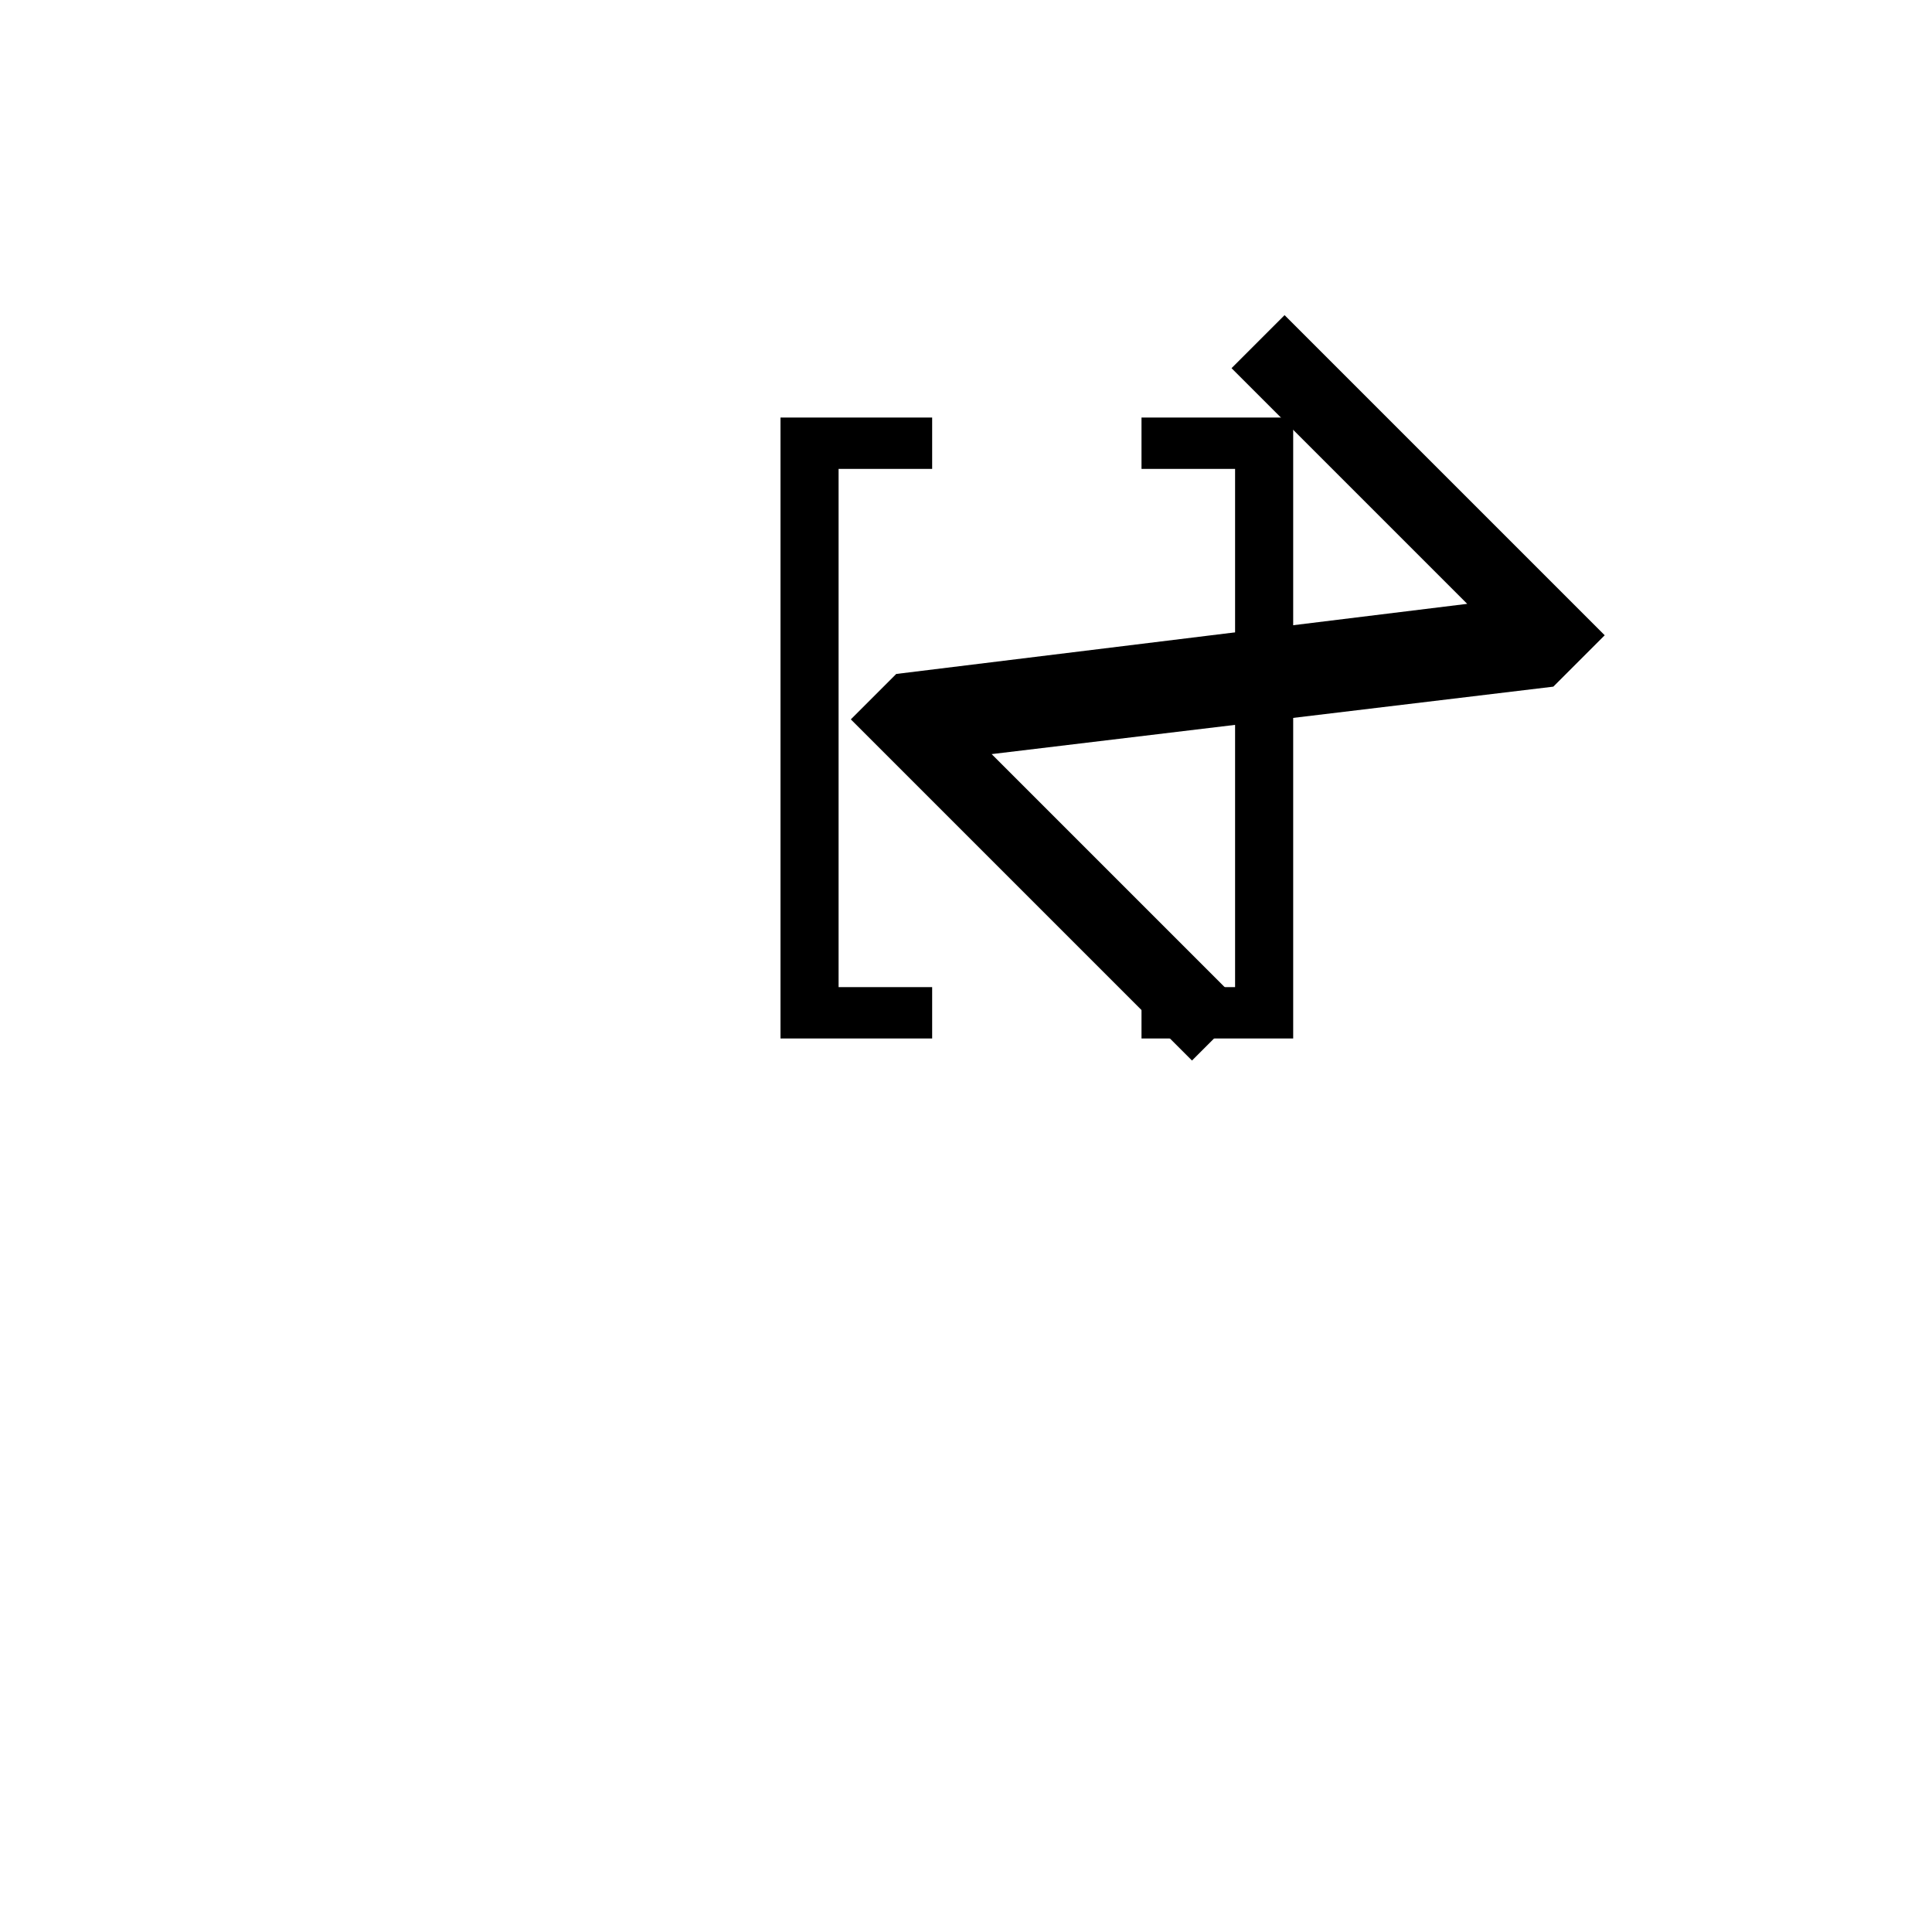
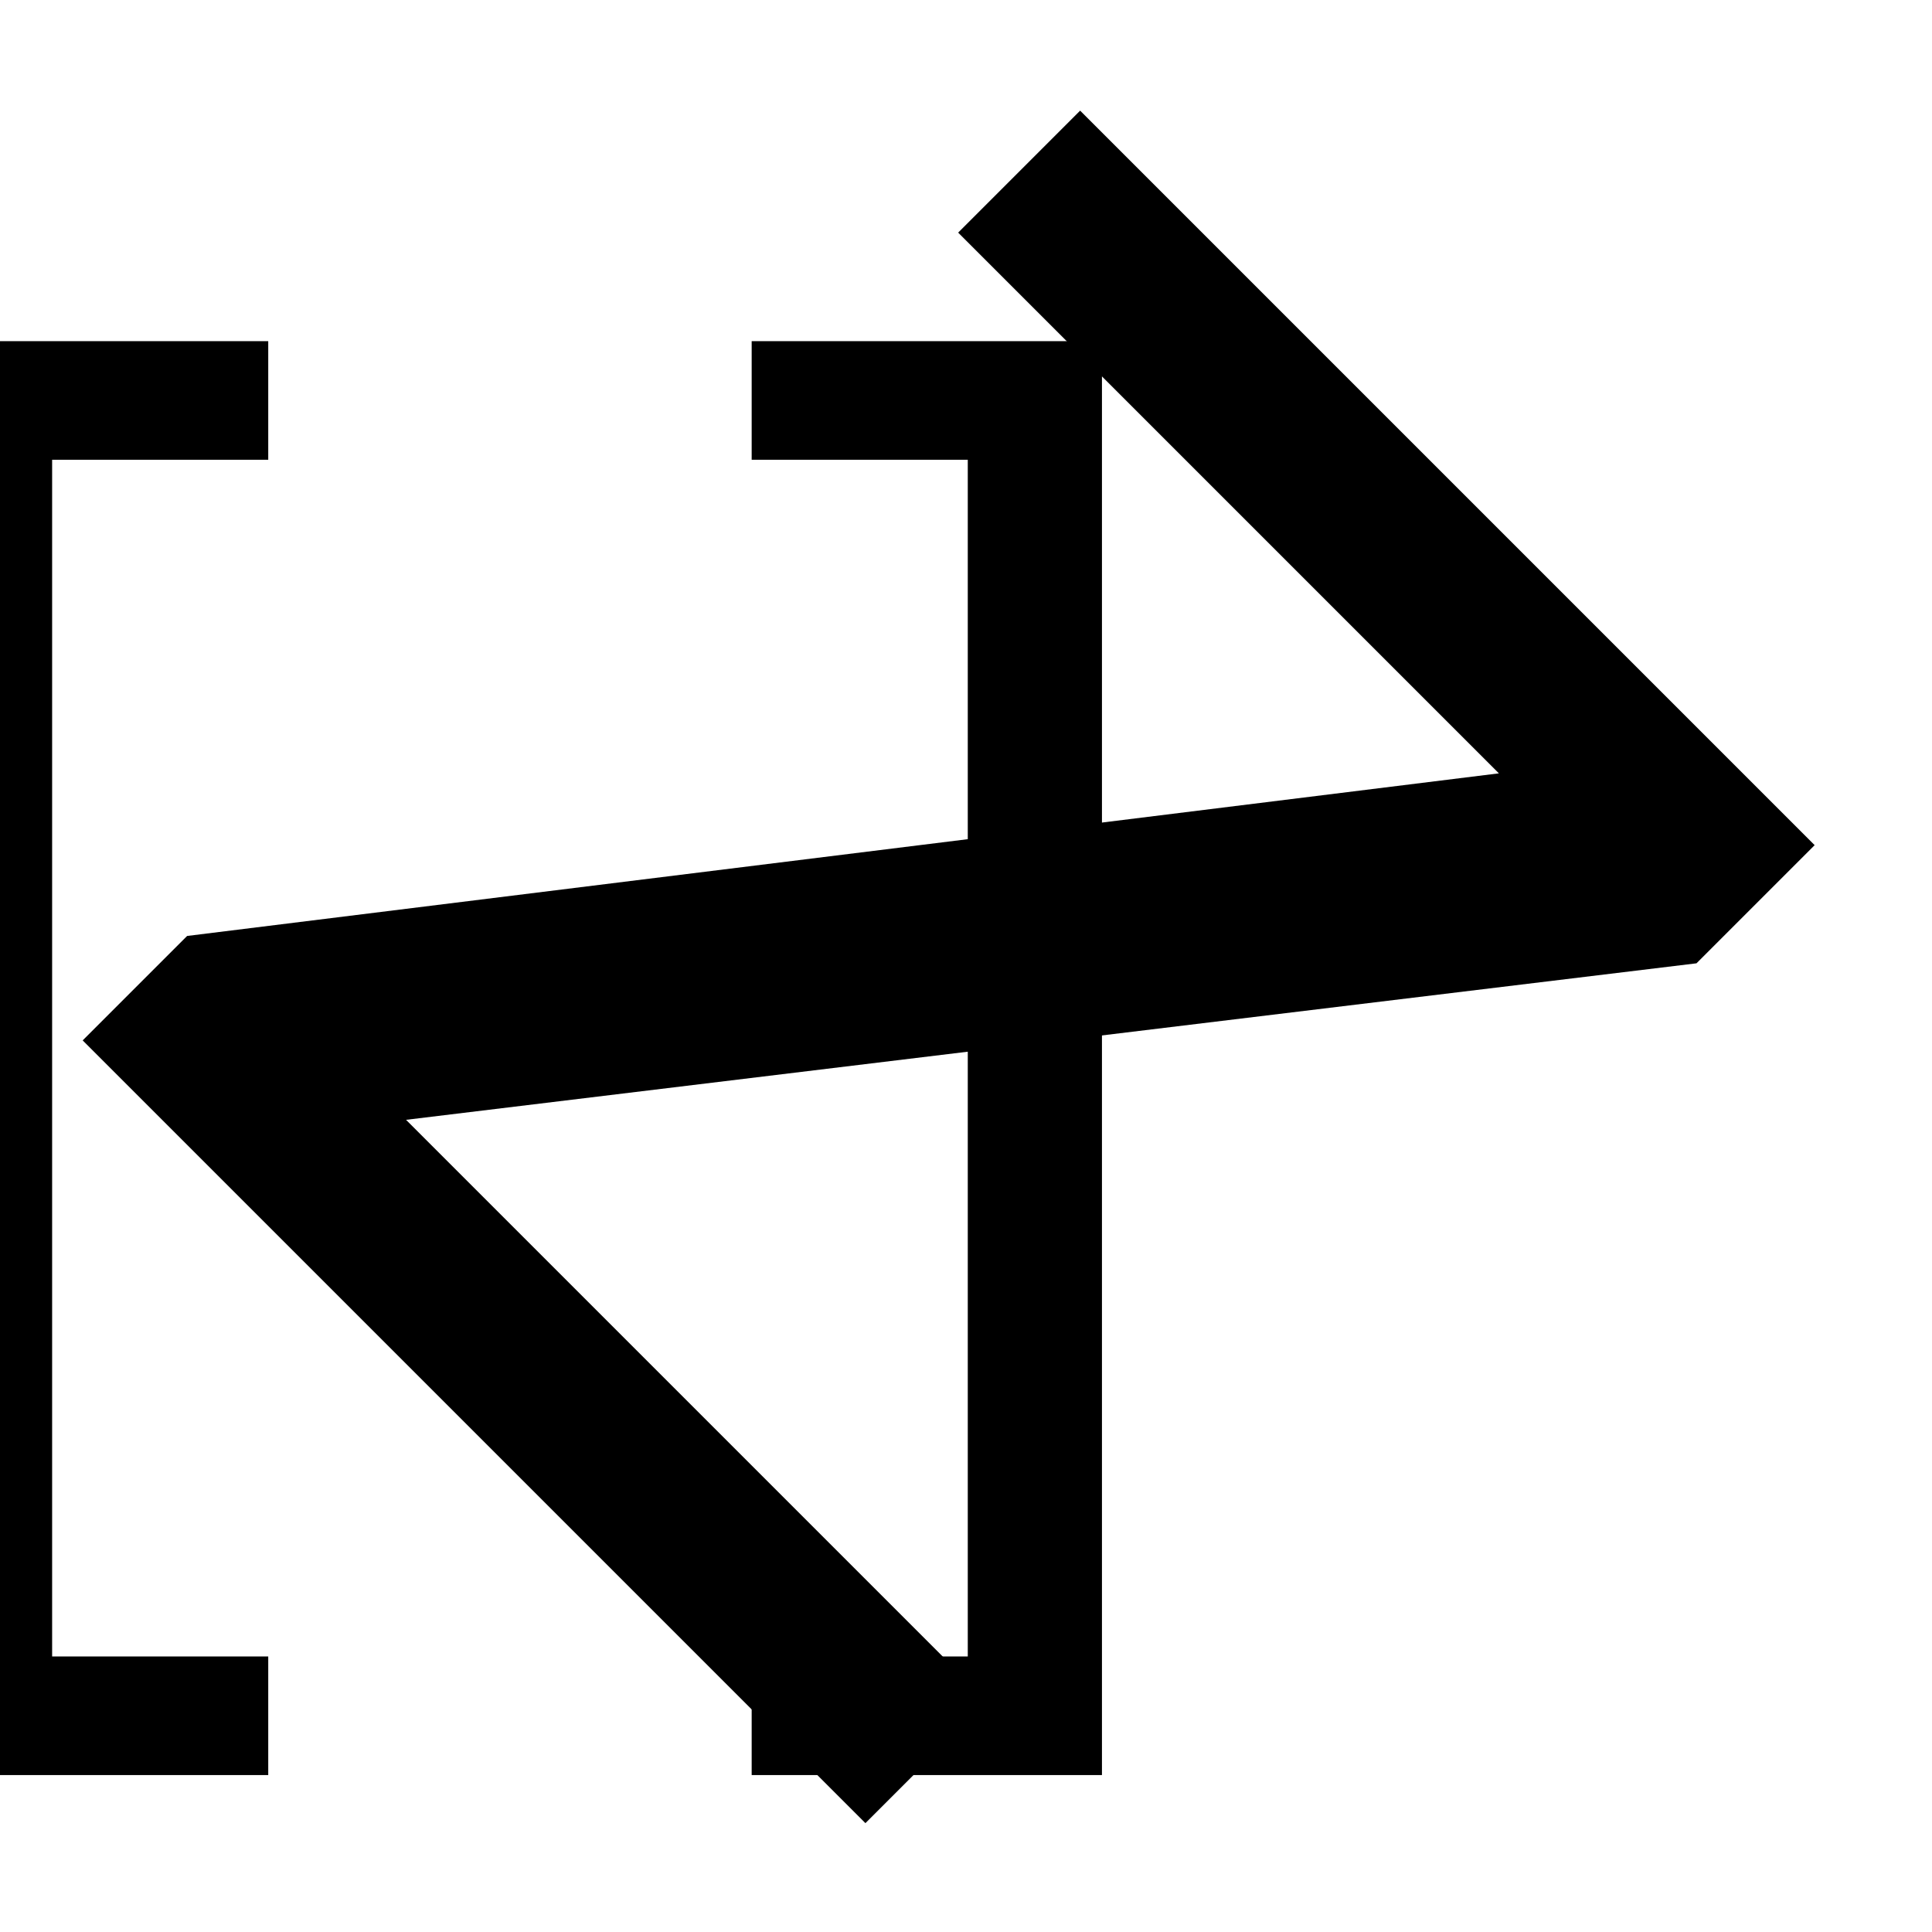
- <svg xmlns="http://www.w3.org/2000/svg" id="图层_1" data-name="图层 1" viewBox="0 0 64.66 64.66">
+ <svg xmlns="http://www.w3.org/2000/svg" id="图层_1" data-name="图层 1" viewBox="0 0 28 28">
  <defs>
    <style>.cls-1{font-size:23.82px;font-family:SourceHanSansHWSC-Regular-GBpc-EUC-H, Source Han Sans HW SC;}.cls-2{font-size:36.86px;font-family:SourceHanSerifSC-Regular-GBpc-EUC-H, Source Han Serif SC;}</style>
  </defs>
-   <text class="cls-1" transform="translate(24.31 30.99) scale(0.95 1)">[ ]</text>
+   <text class="cls-1" transform="translate(-3 21.96) scale(0.95 1)">[ ]</text>
  <g id="图层_2" data-name="图层 2">
-     <text class="cls-2" transform="matrix(0.79, 0.79, -0.71, 0.71, 27.34, 22.94)">z</text>
+     <text class="cls-2" transform="translate(0.07 13.95) rotate(45) scale(1.11 1)">z</text>
  </g>
</svg>
